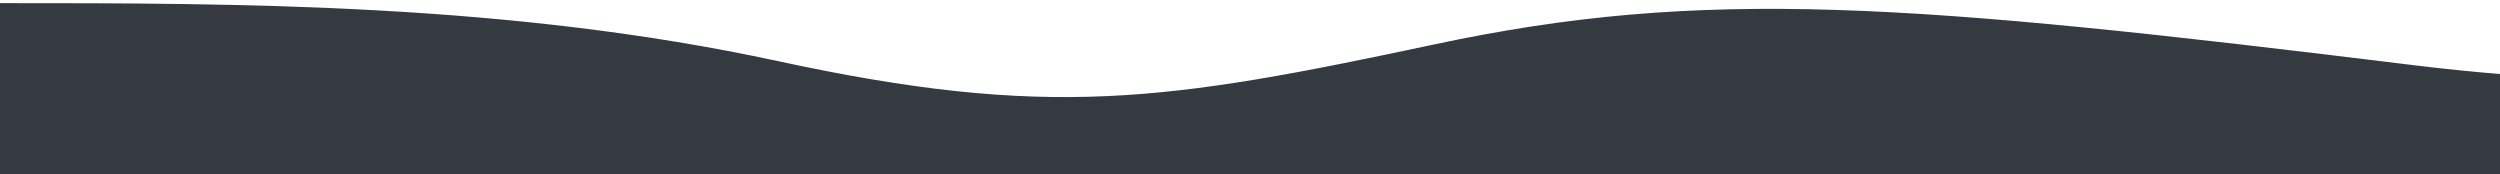
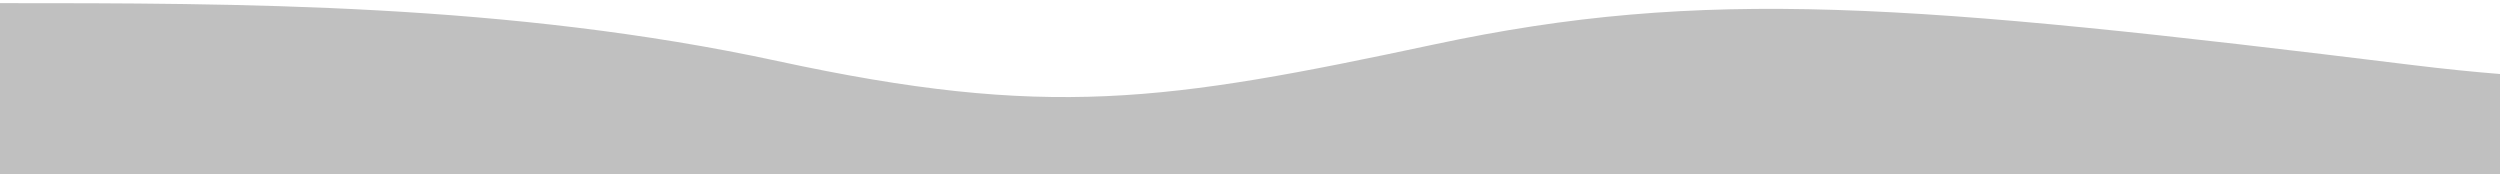
<svg xmlns="http://www.w3.org/2000/svg" class="wave-1hkxOo" version="1.1" viewBox="0 0 1440 100" preserveAspectRatio="none">
-   <path class="wavePath-haxJK1 animationPaused-2hZ4IO" d="M826.337,25.54 C670.97,58.656 603.696,68.787 447.802,35.144 C293.343,1.811 137.334,1.811 0,1.811 L0,150 L1920,150 L1920,1.811 C1739.535,-16.685 1679.864,73.161 1389.783,37.486 C1099.701,1.811 981.705,-7.577 826.337,25.54 Z" fill="#343A40" />
+   <path class="wavePath-haxJK1 animationPaused-2hZ4IO" d="M826.337,25.54 C670.97,58.656 603.696,68.787 447.802,35.144 C293.343,1.811 137.334,1.811 0,1.811 L0,150 L1920,150 L1920,1.811 C1739.535,-16.685 1679.864,73.161 1389.783,37.486 C1099.701,1.811 981.705,-7.577 826.337,25.54 Z" fill="#c0c0c0" />
</svg>
